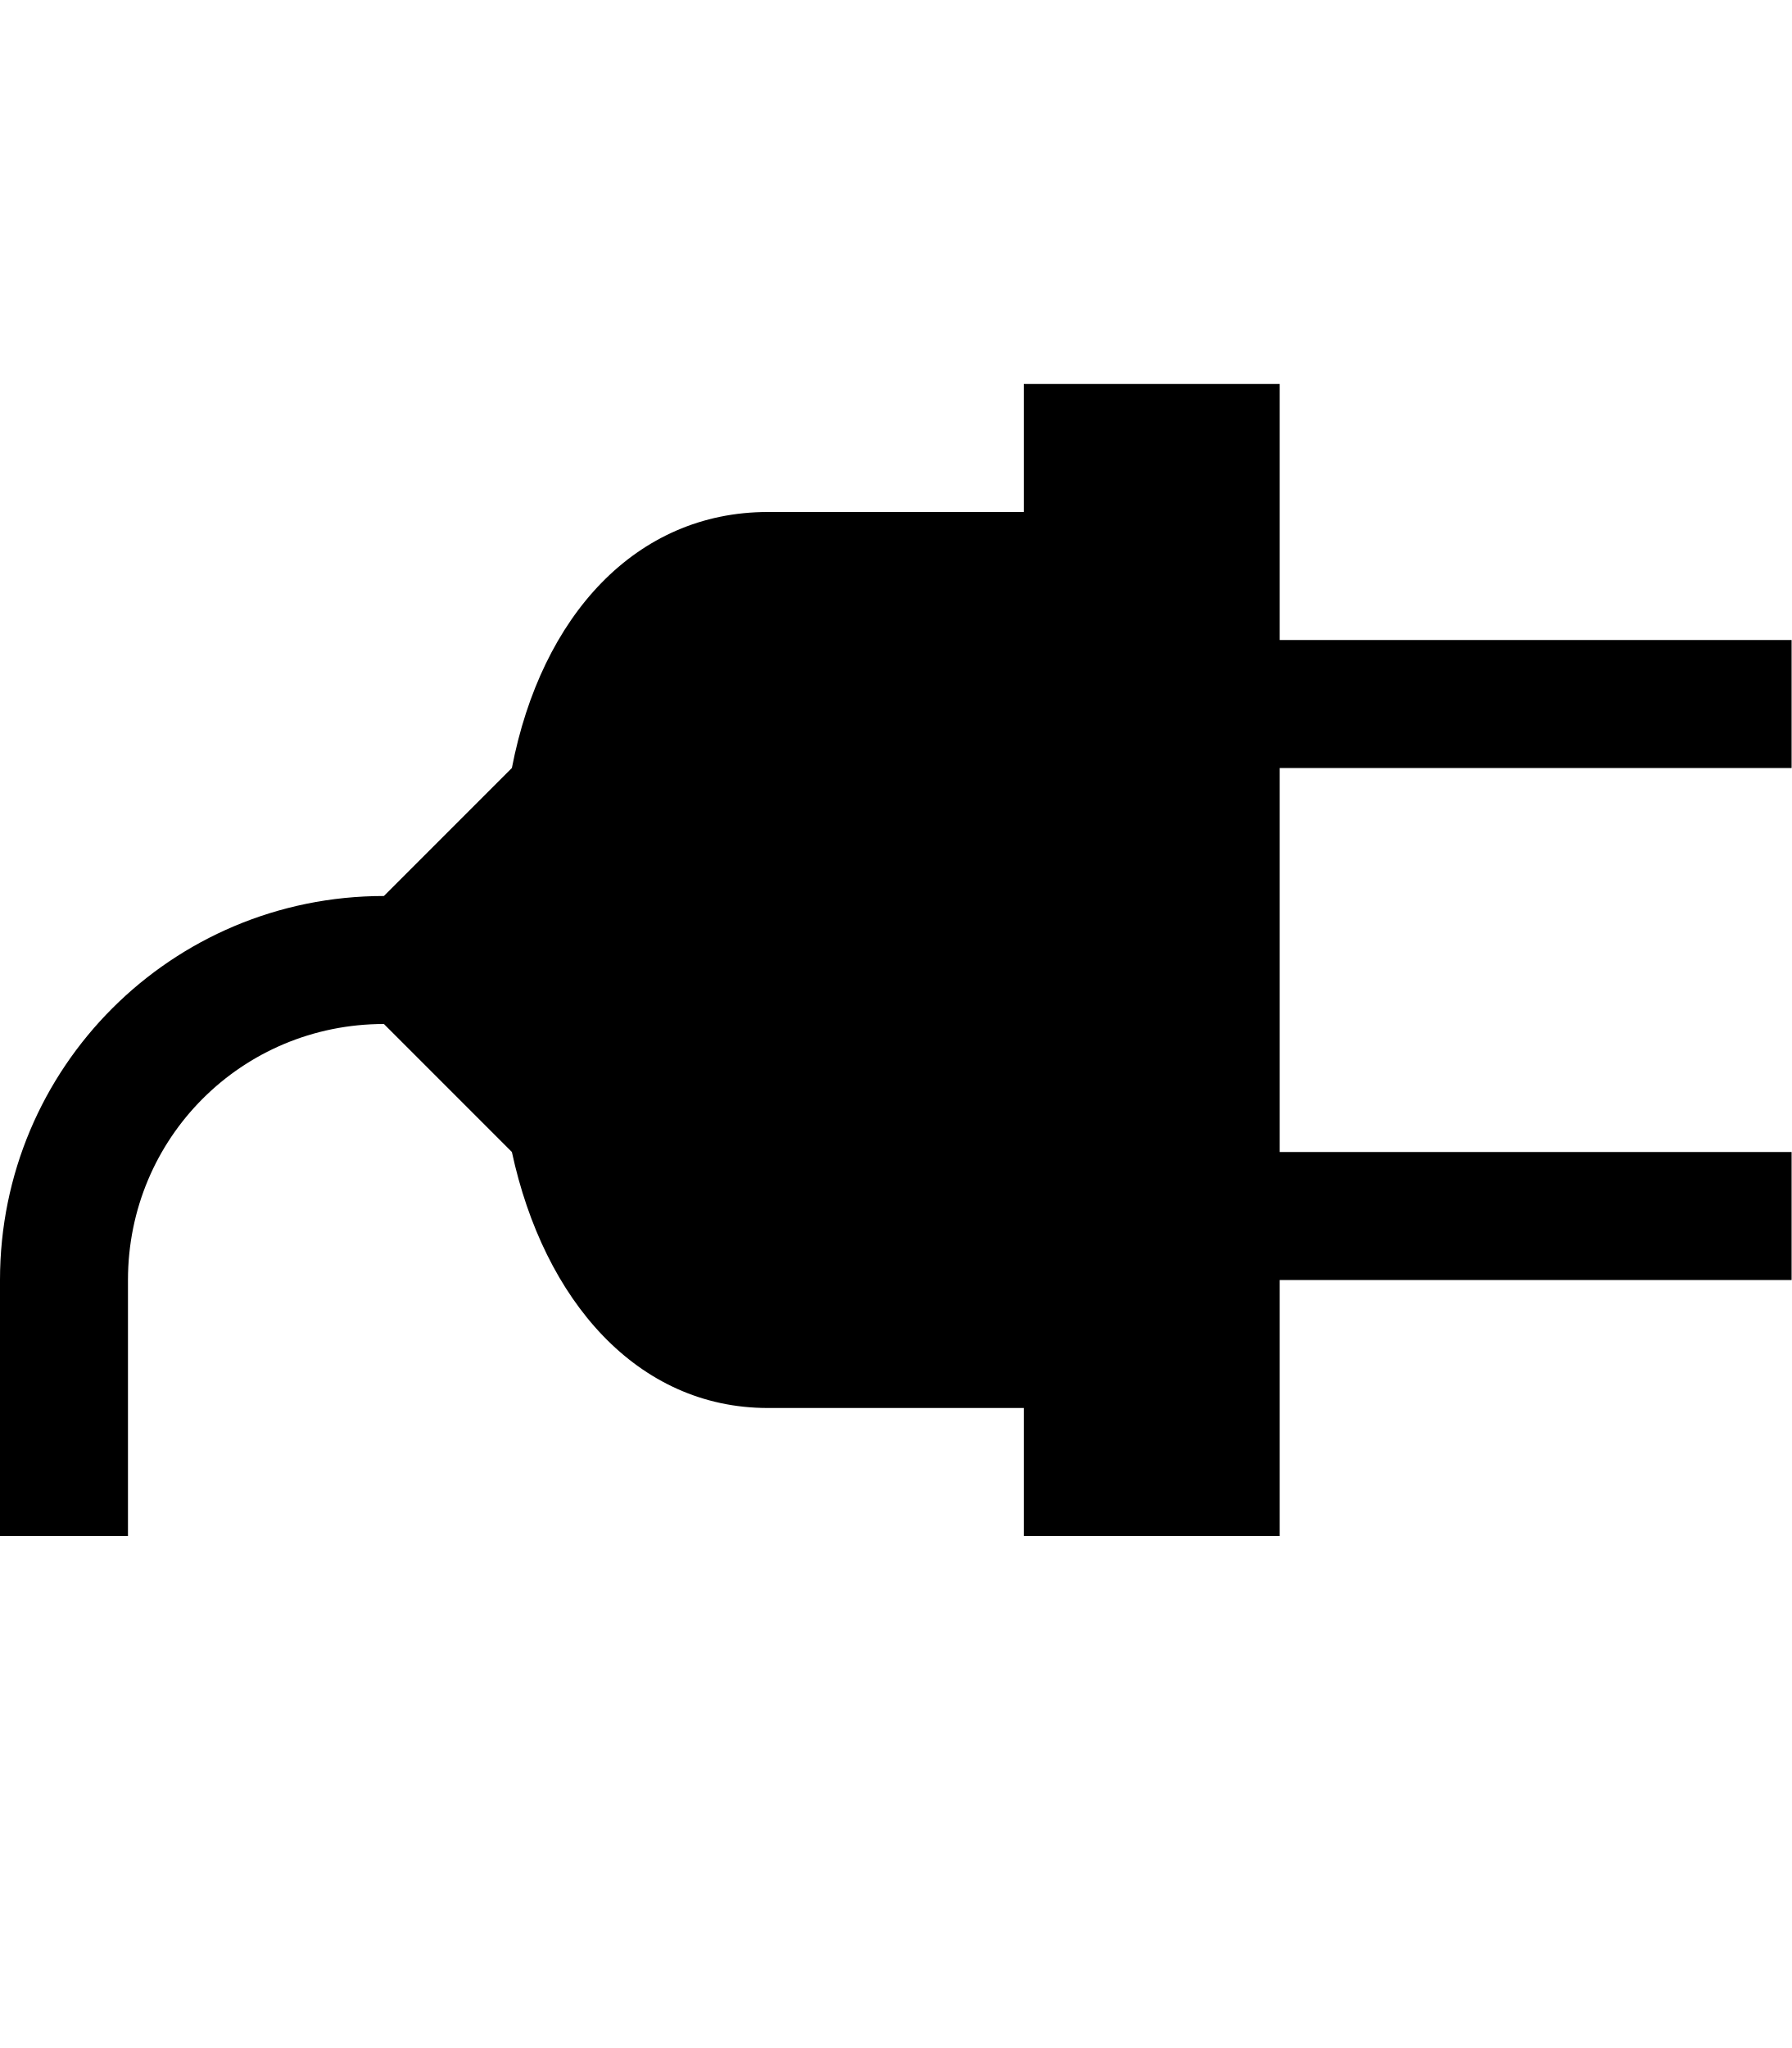
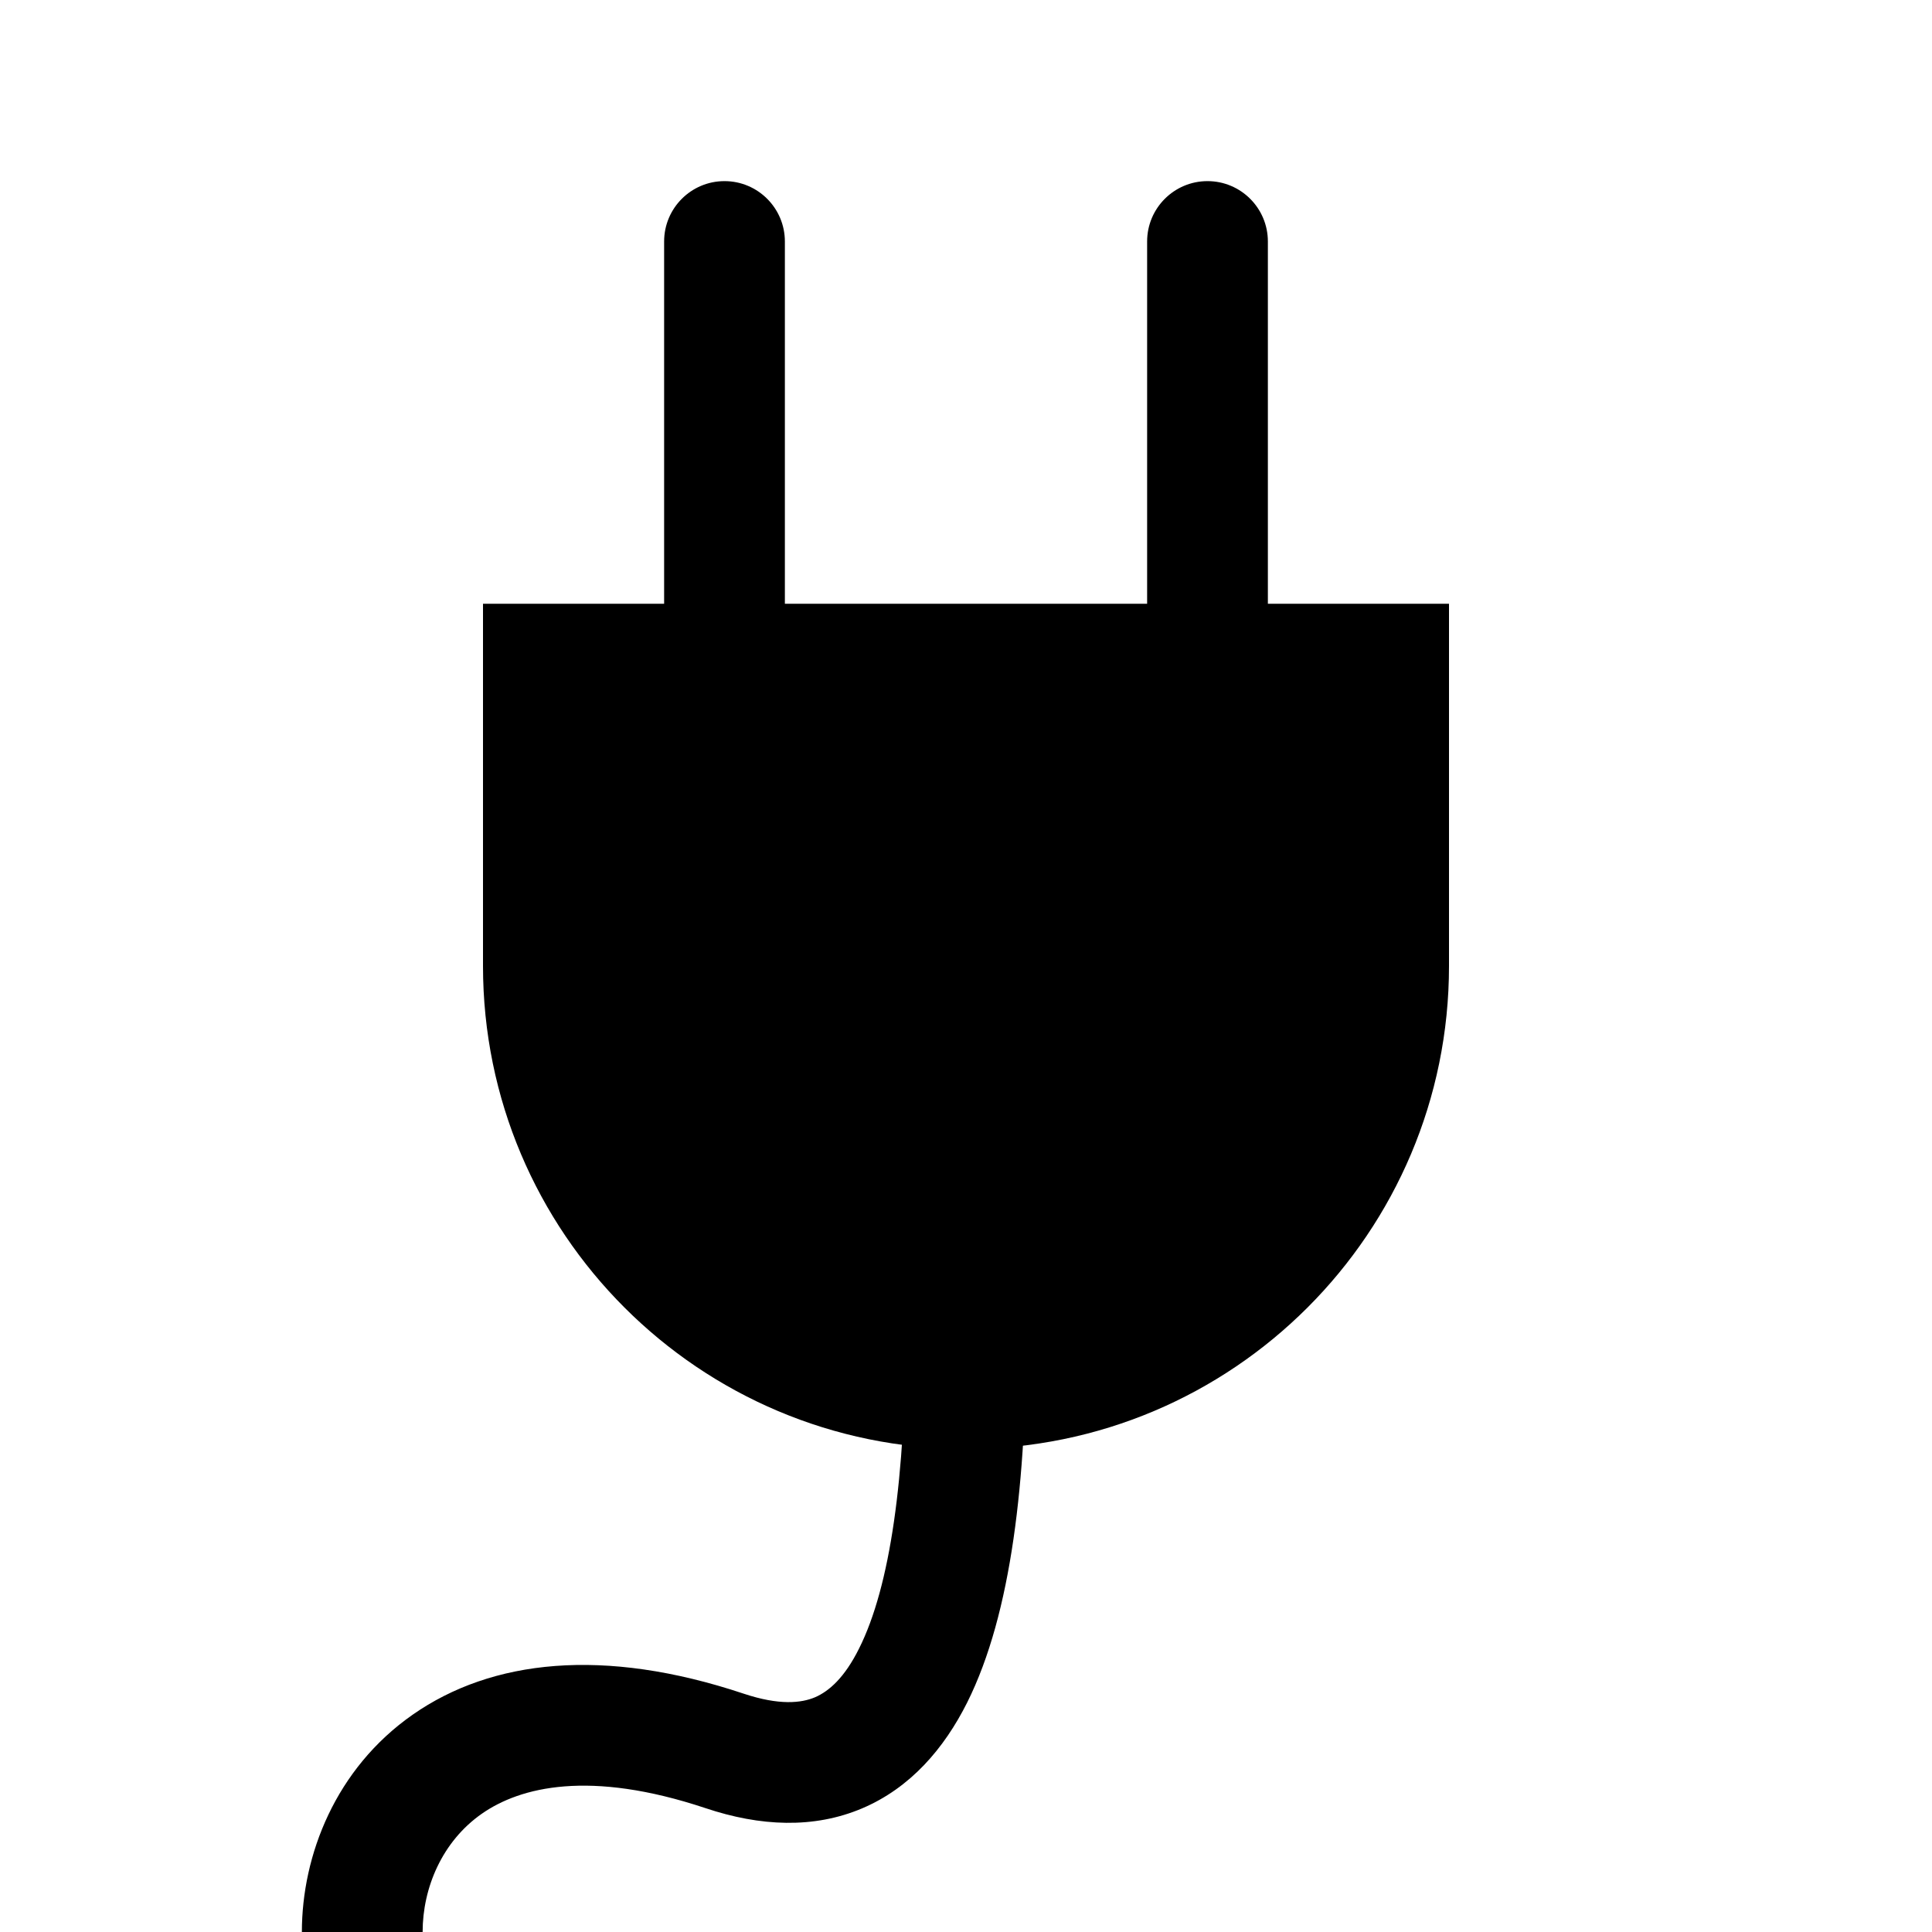
- <svg xmlns="http://www.w3.org/2000/svg" width="14" height="16" viewBox="0 0 14 16">
-   <path fill-rule="evenodd" d="M14 6V5h-4V3H8v1H6c-1.03 0-1.77.81-2 2L3 7c-1.66 0-3 1.34-3 3v2h1v-2c0-1.11.89-2 2-2l1 1c.25 1.16.98 2 2 2h2v1h2v-2h4V9h-4V6h4z" />
+ <svg xmlns="http://www.w3.org/2000/svg" class="bi bi-plug" width="1em" height="1em" viewBox="0 0 16 16" fill="currentColor">
+   <path d="M4 5h8v3a4 4 0 01-8 0V5z" />
+   <path fill-rule="evenodd" d="M6 1.5a.5.5 0 01.5.5v3a.5.5 0 01-1 0V2a.5.5 0 01.5-.5zm4 0a.5.5 0 01.5.5v3a.5.5 0 01-1 0V2a.5.5 0 01.5-.5zM7.115 13.651c.256-.511.385-1.408.385-2.651h1c0 1.257-.121 2.36-.49 3.099-.191.381-.47.707-.87.877-.401.17-.845.15-1.298-.002-.961-.32-1.534-.175-1.851.046-.33.23-.491.615-.491.98h-1c0-.635.278-1.353.918-1.8.653-.456 1.58-.561 2.74-.174.297.099.478.078.592.03.115-.05.244-.161.365-.405z" clip-rule="evenodd" />
</svg>
